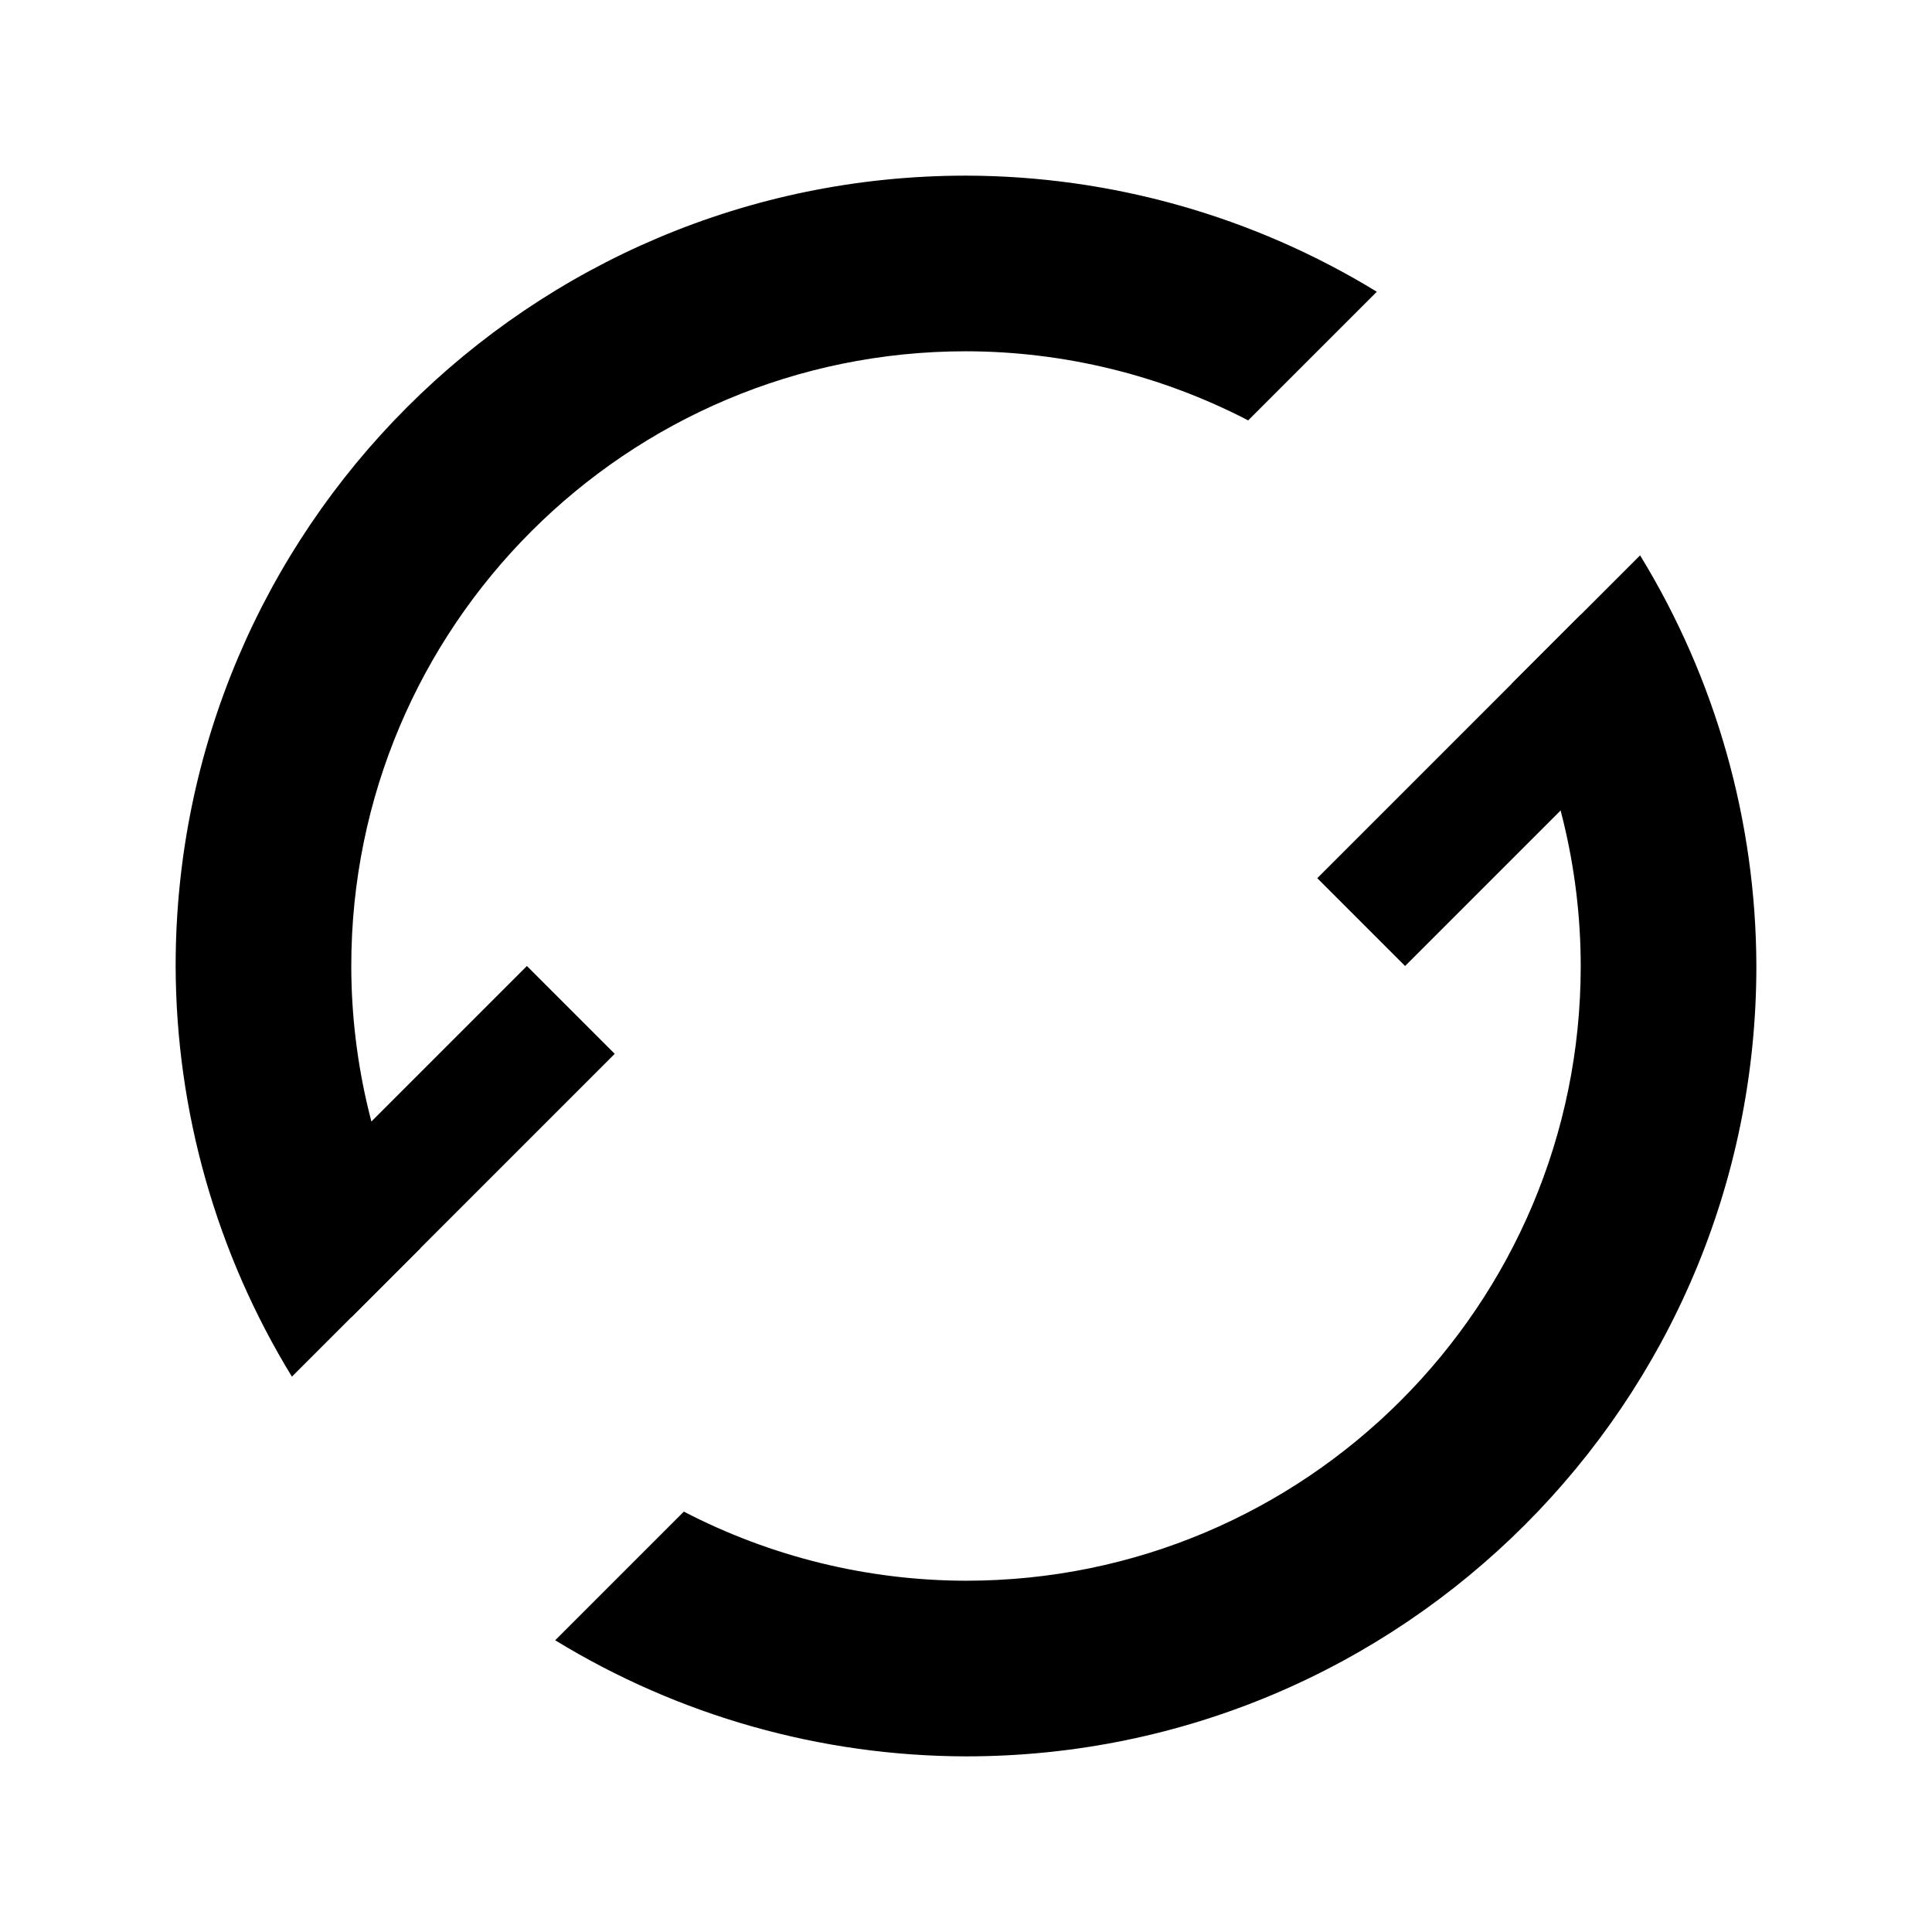
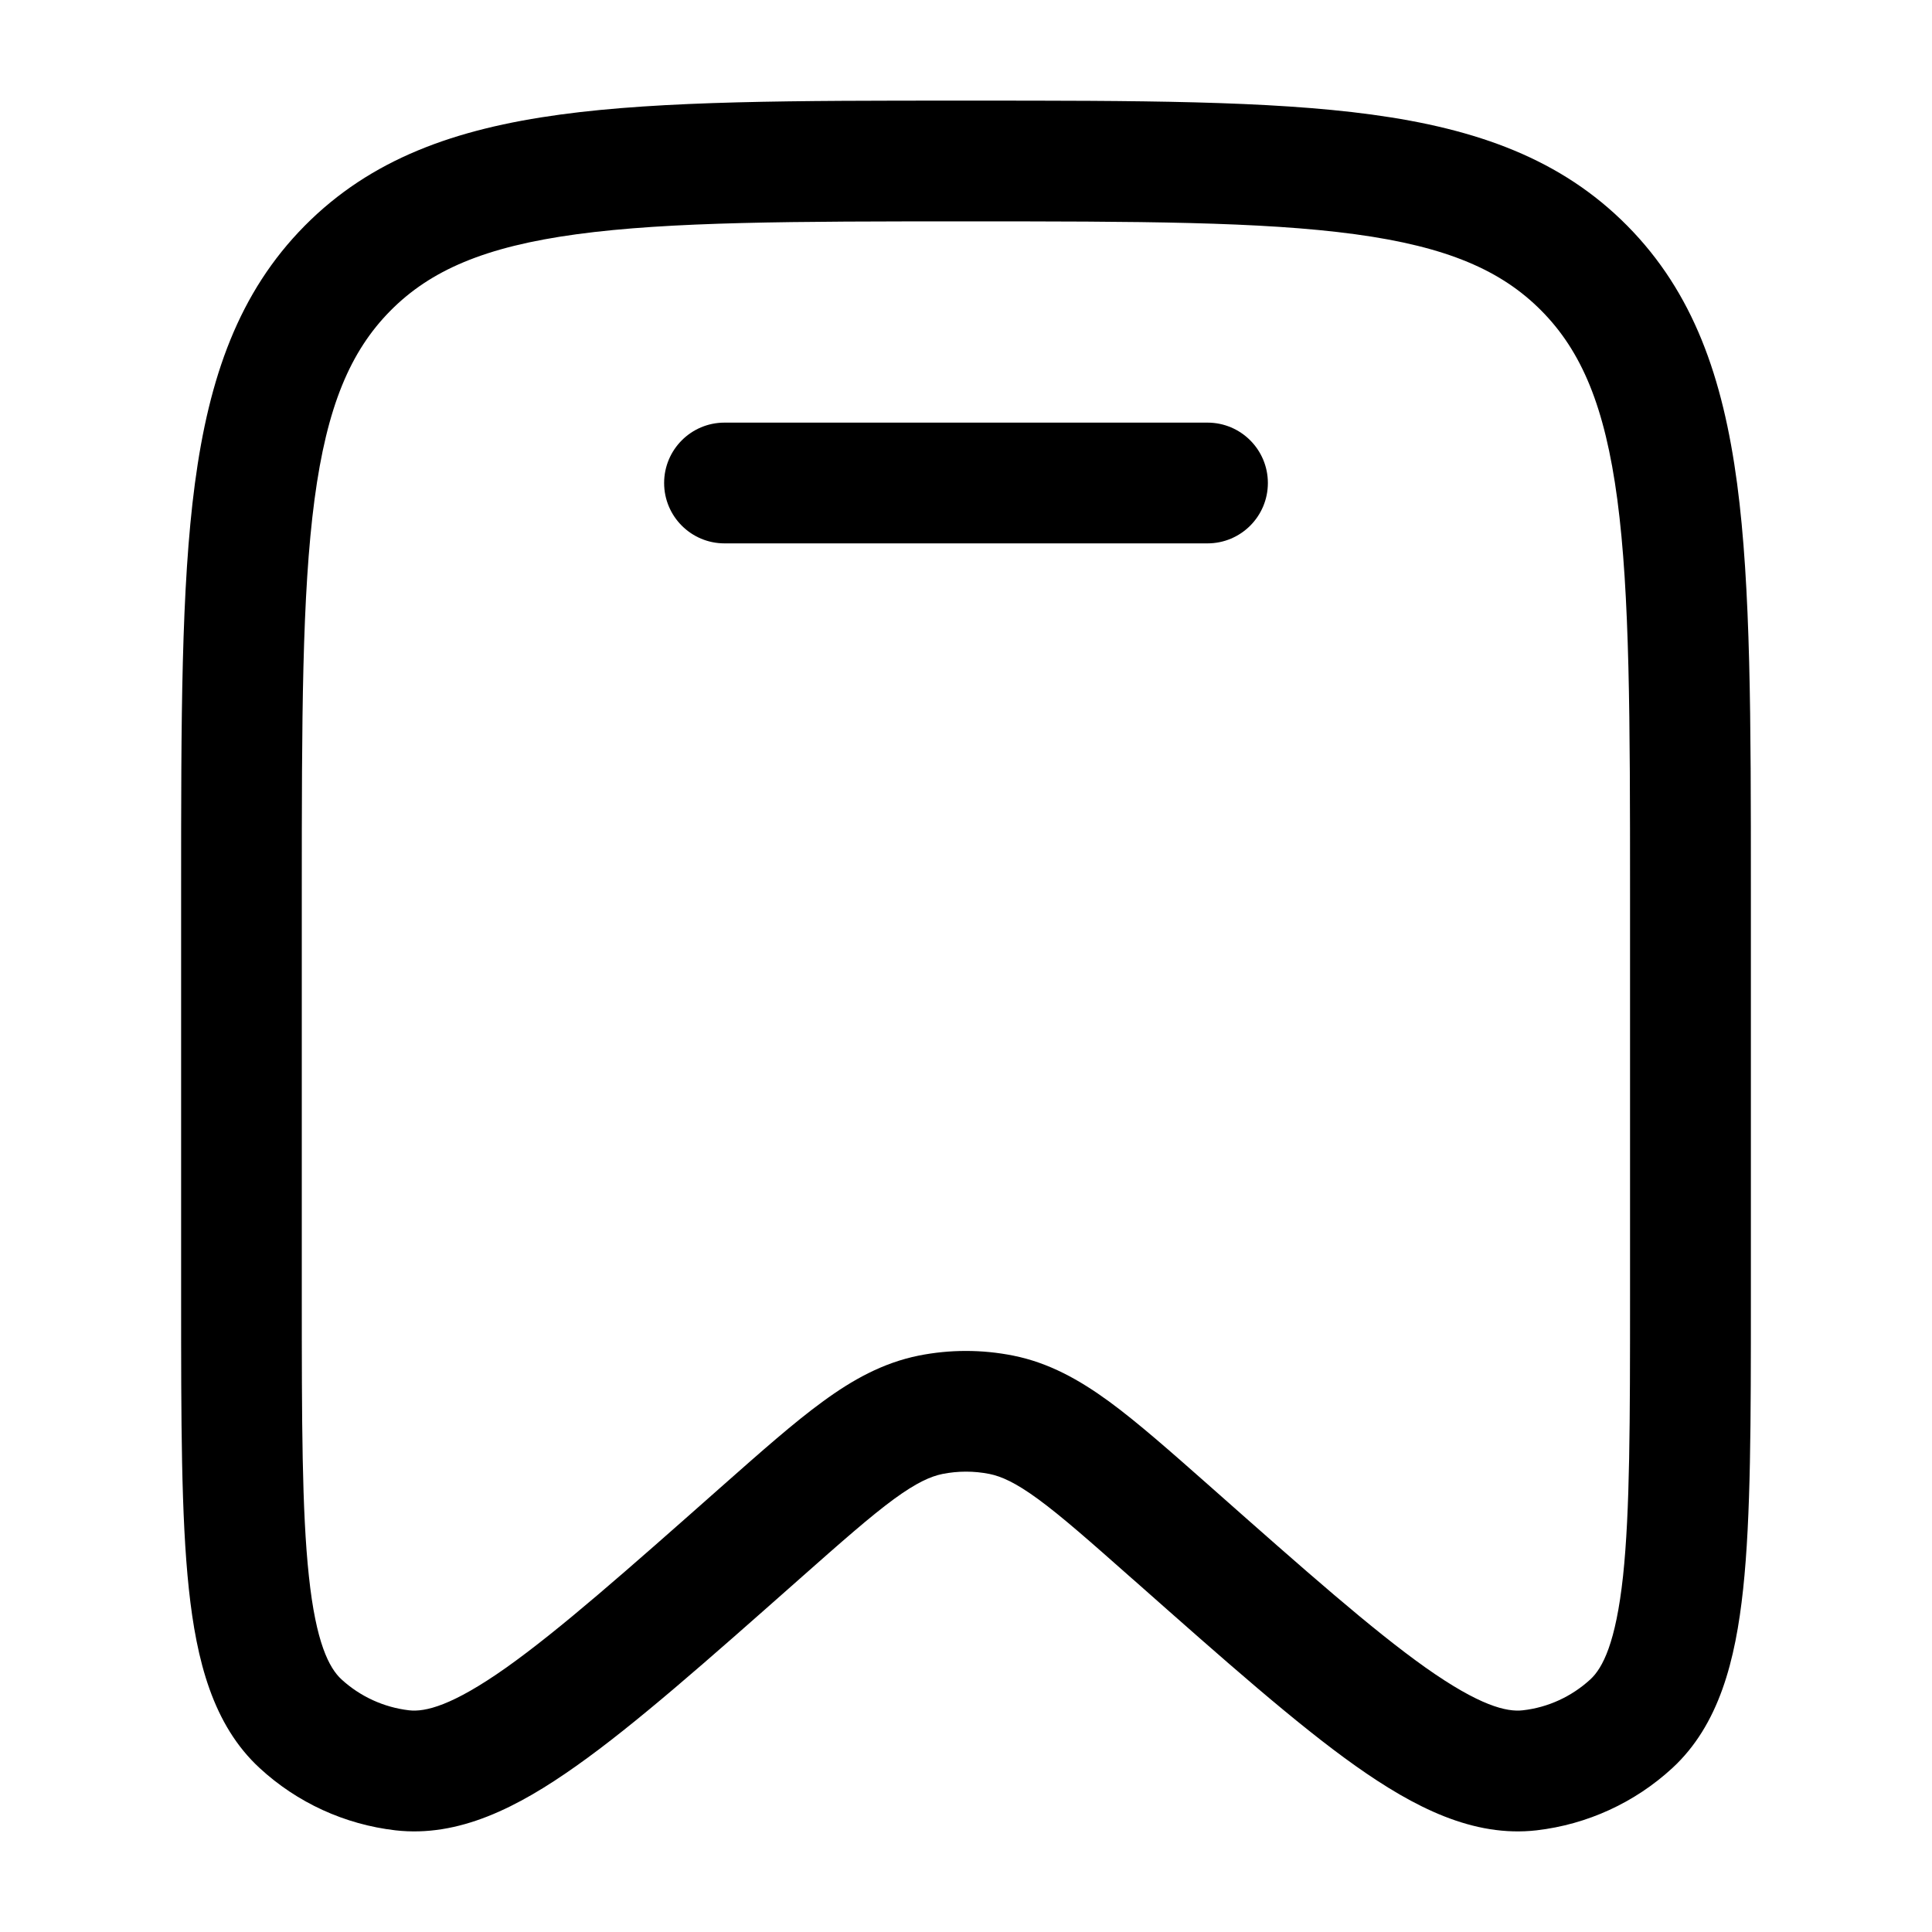
- <svg xmlns="http://www.w3.org/2000/svg" width="800px" height="800px" viewBox="0 0 22 22" id="svg4183" version="1.1">
-   <g id="layer1" transform="rotate(-90 -504.181 526.181)">
-     <path style="opacity:1;vector-effect:none;fill:currentColor;fill-opacity:1;stroke:none;stroke-width:4;stroke-linecap:square;stroke-linejoin:round;stroke-miterlimit:4;stroke-dasharray:none;stroke-dashoffset:3.2;stroke-opacity:.551" d="M11 2a9 9 0 0 0-4.676 1.324l1.461 1.461A7 7 0 0 1 11 4a7 7 0 0 1 7 7 7 7 0 0 1-.787 3.213l1.465 1.465A9 9 0 0 0 20 11a9 9 0 0 0-9-9zM3.322 6.322A9 9 0 0 0 2 11a9 9 0 0 0 9 9 9 9 0 0 0 4.676-1.324l-1.461-1.461A7 7 0 0 1 11 18a7 7 0 0 1-7-7 7 7 0 0 1 .787-3.213z" transform="translate(0 1030.362)" id="path840" />
-     <path style="fill:currentColor;fill-opacity:1;stroke:none;stroke-width:1px;stroke-linecap:butt;stroke-linejoin:miter;stroke-opacity:1" d="m7 1034.362 3 3 1-1-3-3z" id="path850" />
-     <path style="fill:currentColor;fill-opacity:1;stroke:none;stroke-width:1px;stroke-linecap:butt;stroke-linejoin:miter;stroke-opacity:1" d="m11 1046.362 3 3 1-1-3-3z" id="path850-3" />
-   </g>
+ <svg xmlns="http://www.w3.org/2000/svg" width="24" height="24" viewBox="0 0 24 24">
+   <path fill="currentColor" d="M9 5.25a.75.75 0 0 0 0 1.5h6a.75.75 0 0 0 0-1.5z" />
+   <path fill="currentColor" fill-rule="evenodd" d="M11.943 1.25c-2.073 0-3.706 0-4.982.173c-1.31.178-2.355.552-3.176 1.382c-.82.829-1.188 1.882-1.364 3.202c-.171 1.289-.171 2.938-.171 5.034v5.098c0 1.508 0 2.701.096 3.6c.095.888.298 1.689.88 2.225c.466.43 1.056.7 1.686.773c.787.09 1.522-.286 2.247-.8c.733-.518 1.622-1.305 2.744-2.297l.036-.032c.52-.46.872-.77 1.166-.986c.284-.207.457-.282.603-.312a1.5 1.5 0 0 1 .584 0c.146.03.32.105.603.312c.294.215.646.526 1.166.986l.037.032c1.121.992 2.01 1.779 2.743 2.298c.725.513 1.46.889 2.247.799a3 3 0 0 0 1.686-.773c.581-.536.785-1.337.88-2.225c.096-.899.096-2.092.096-3.6v-5.098c0-2.096 0-3.746-.171-5.034c-.176-1.32-.544-2.373-1.364-3.202c-.821-.83-1.866-1.204-3.176-1.382c-1.276-.173-2.909-.173-4.982-.173zM4.85 3.86c.497-.502 1.172-.795 2.312-.95c1.163-.158 2.694-.16 4.837-.16s3.674.002 4.837.16c1.14.155 1.815.448 2.312.95c.498.503.789 1.188.943 2.345c.156 1.178.158 2.727.158 4.893v4.993c0 1.566-.001 2.68-.087 3.488c-.09.83-.253 1.141-.405 1.282c-.234.215-.528.35-.84.385c-.2.023-.534-.054-1.21-.532c-.658-.467-1.487-1.198-2.653-2.23l-.026-.023c-.488-.431-.892-.788-1.249-1.05c-.373-.272-.749-.482-1.192-.571a3 3 0 0 0-1.176 0c-.443.09-.82.299-1.192.572c-.357.26-.761.618-1.249 1.049l-.026.023c-1.166 1.032-1.995 1.763-2.653 2.23c-.676.478-1.01.555-1.21.532a1.5 1.5 0 0 1-.84-.385c-.152-.141-.316-.452-.404-1.282c-.087-.809-.088-1.922-.088-3.488v-4.994c0-2.165.002-3.714.158-4.892c.154-1.157.445-1.842.943-2.345" clip-rule="evenodd" />
</svg>
